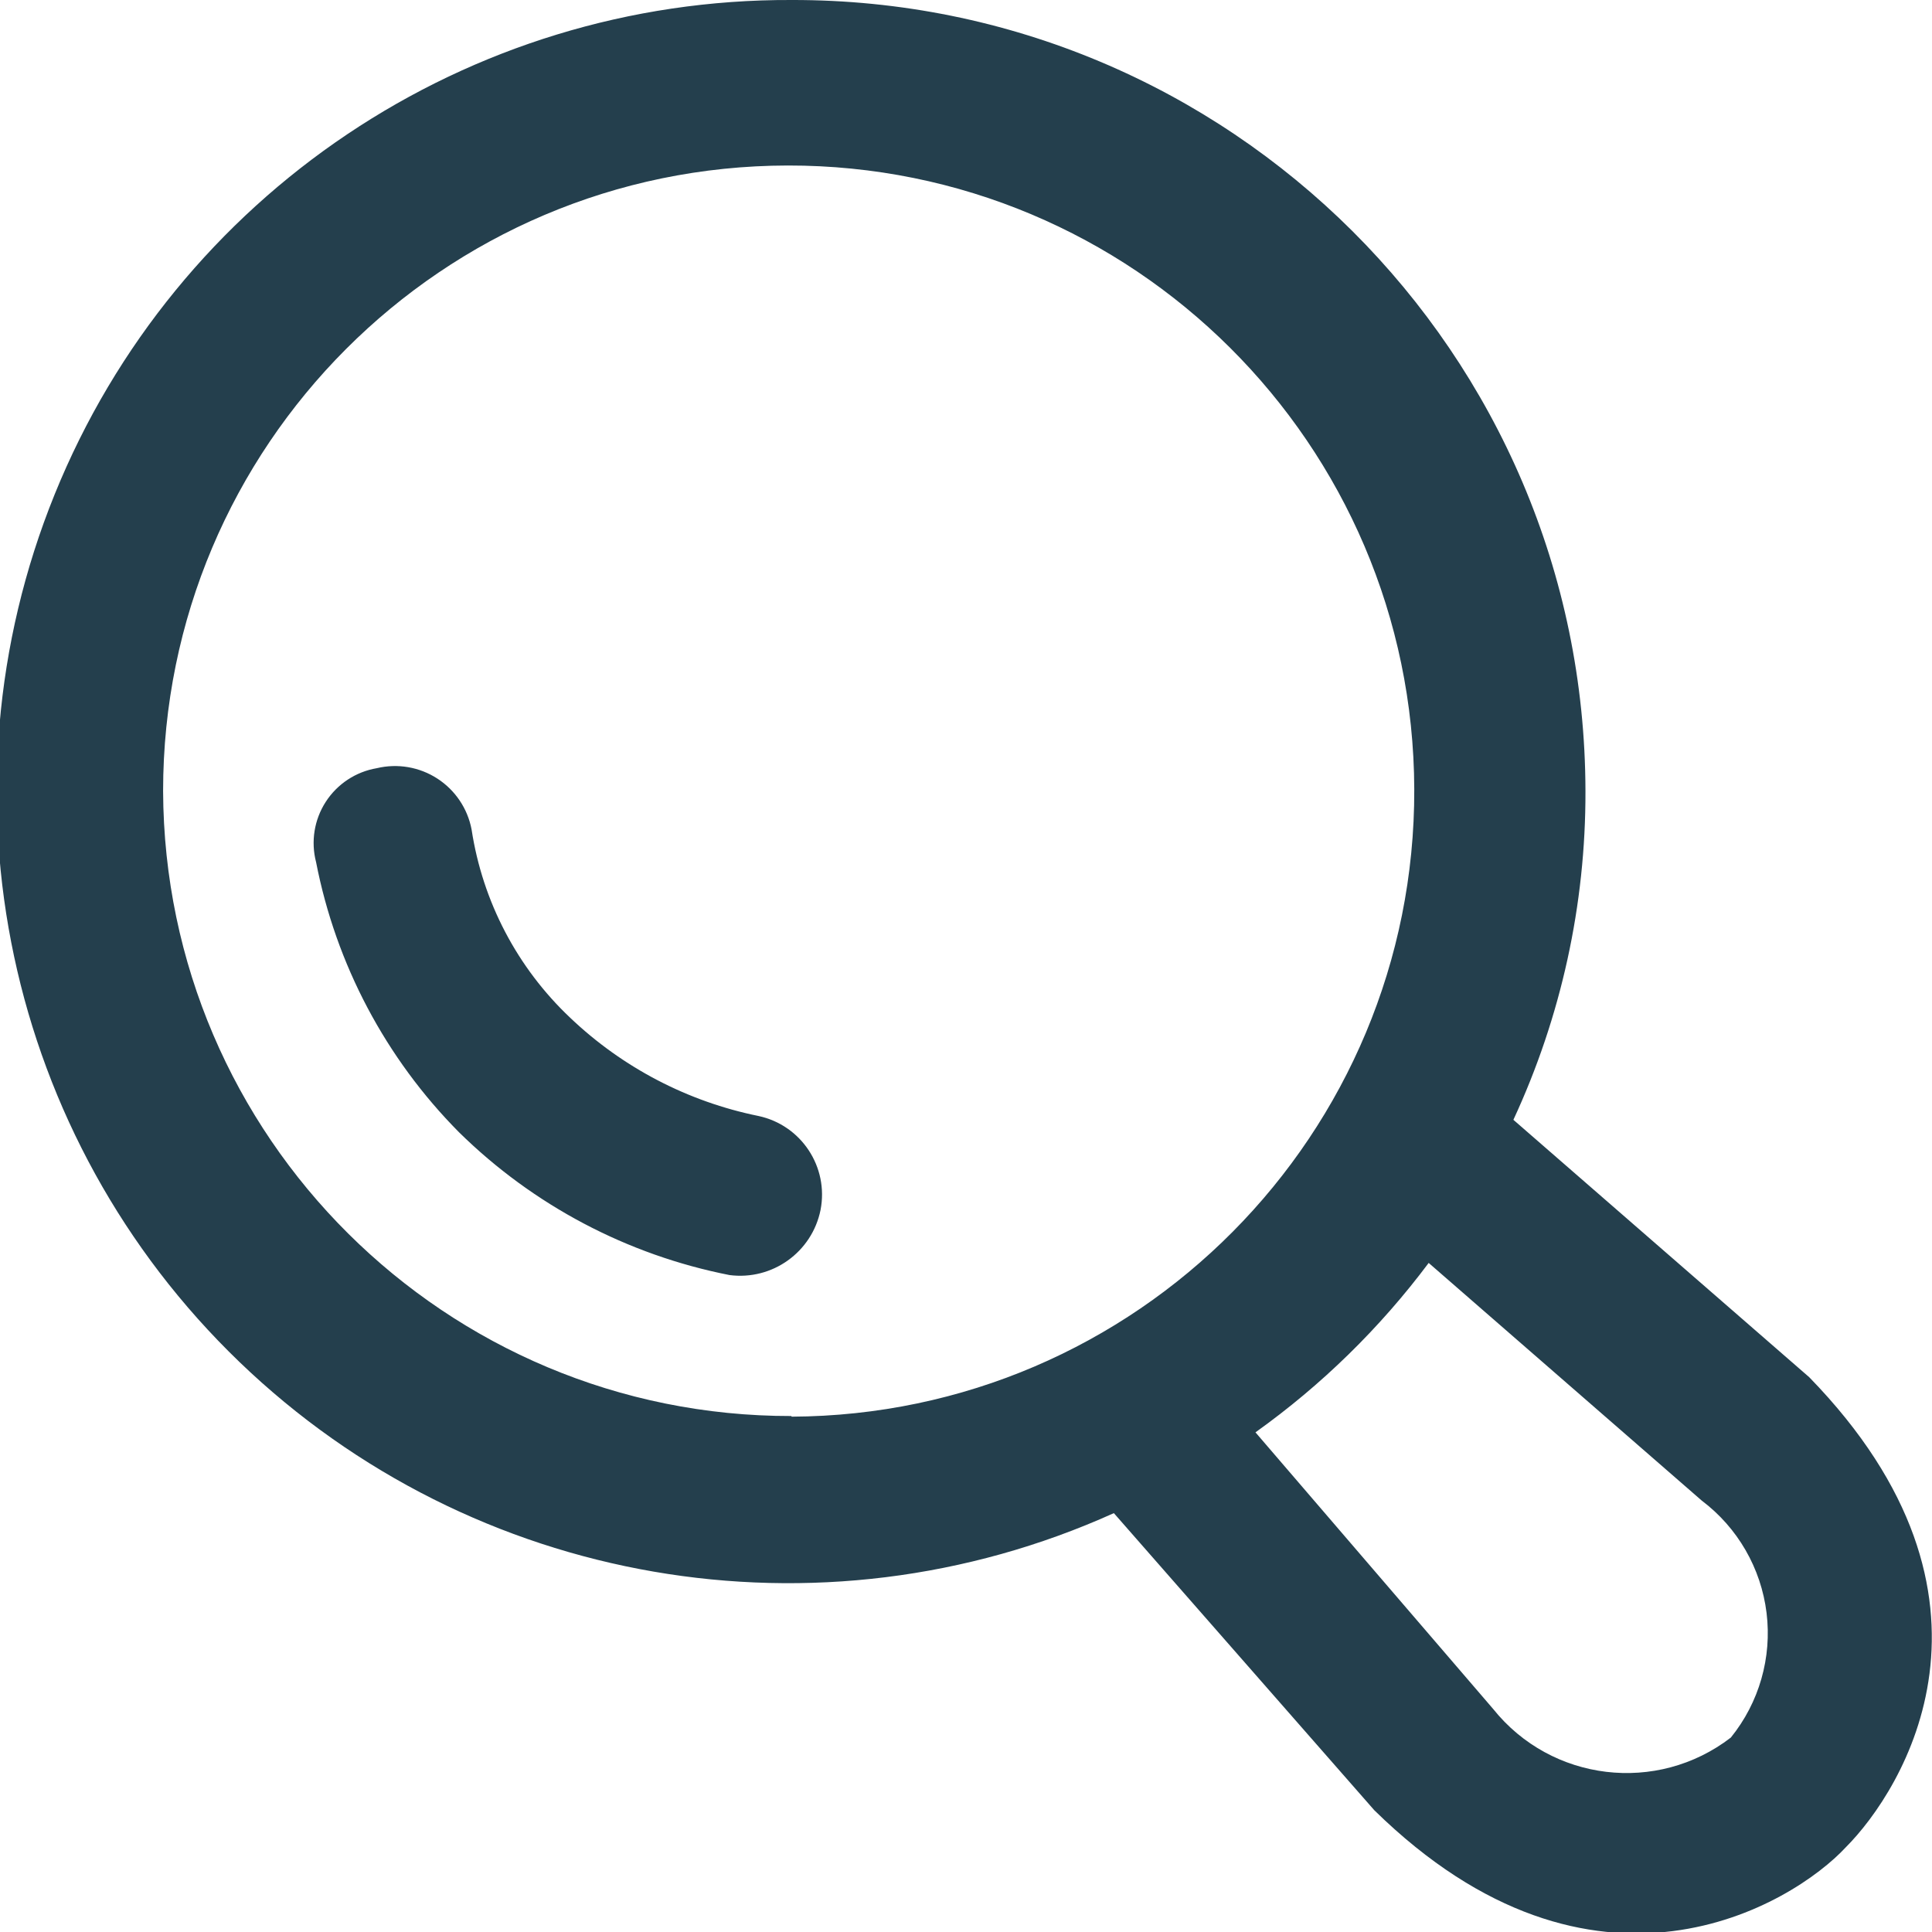
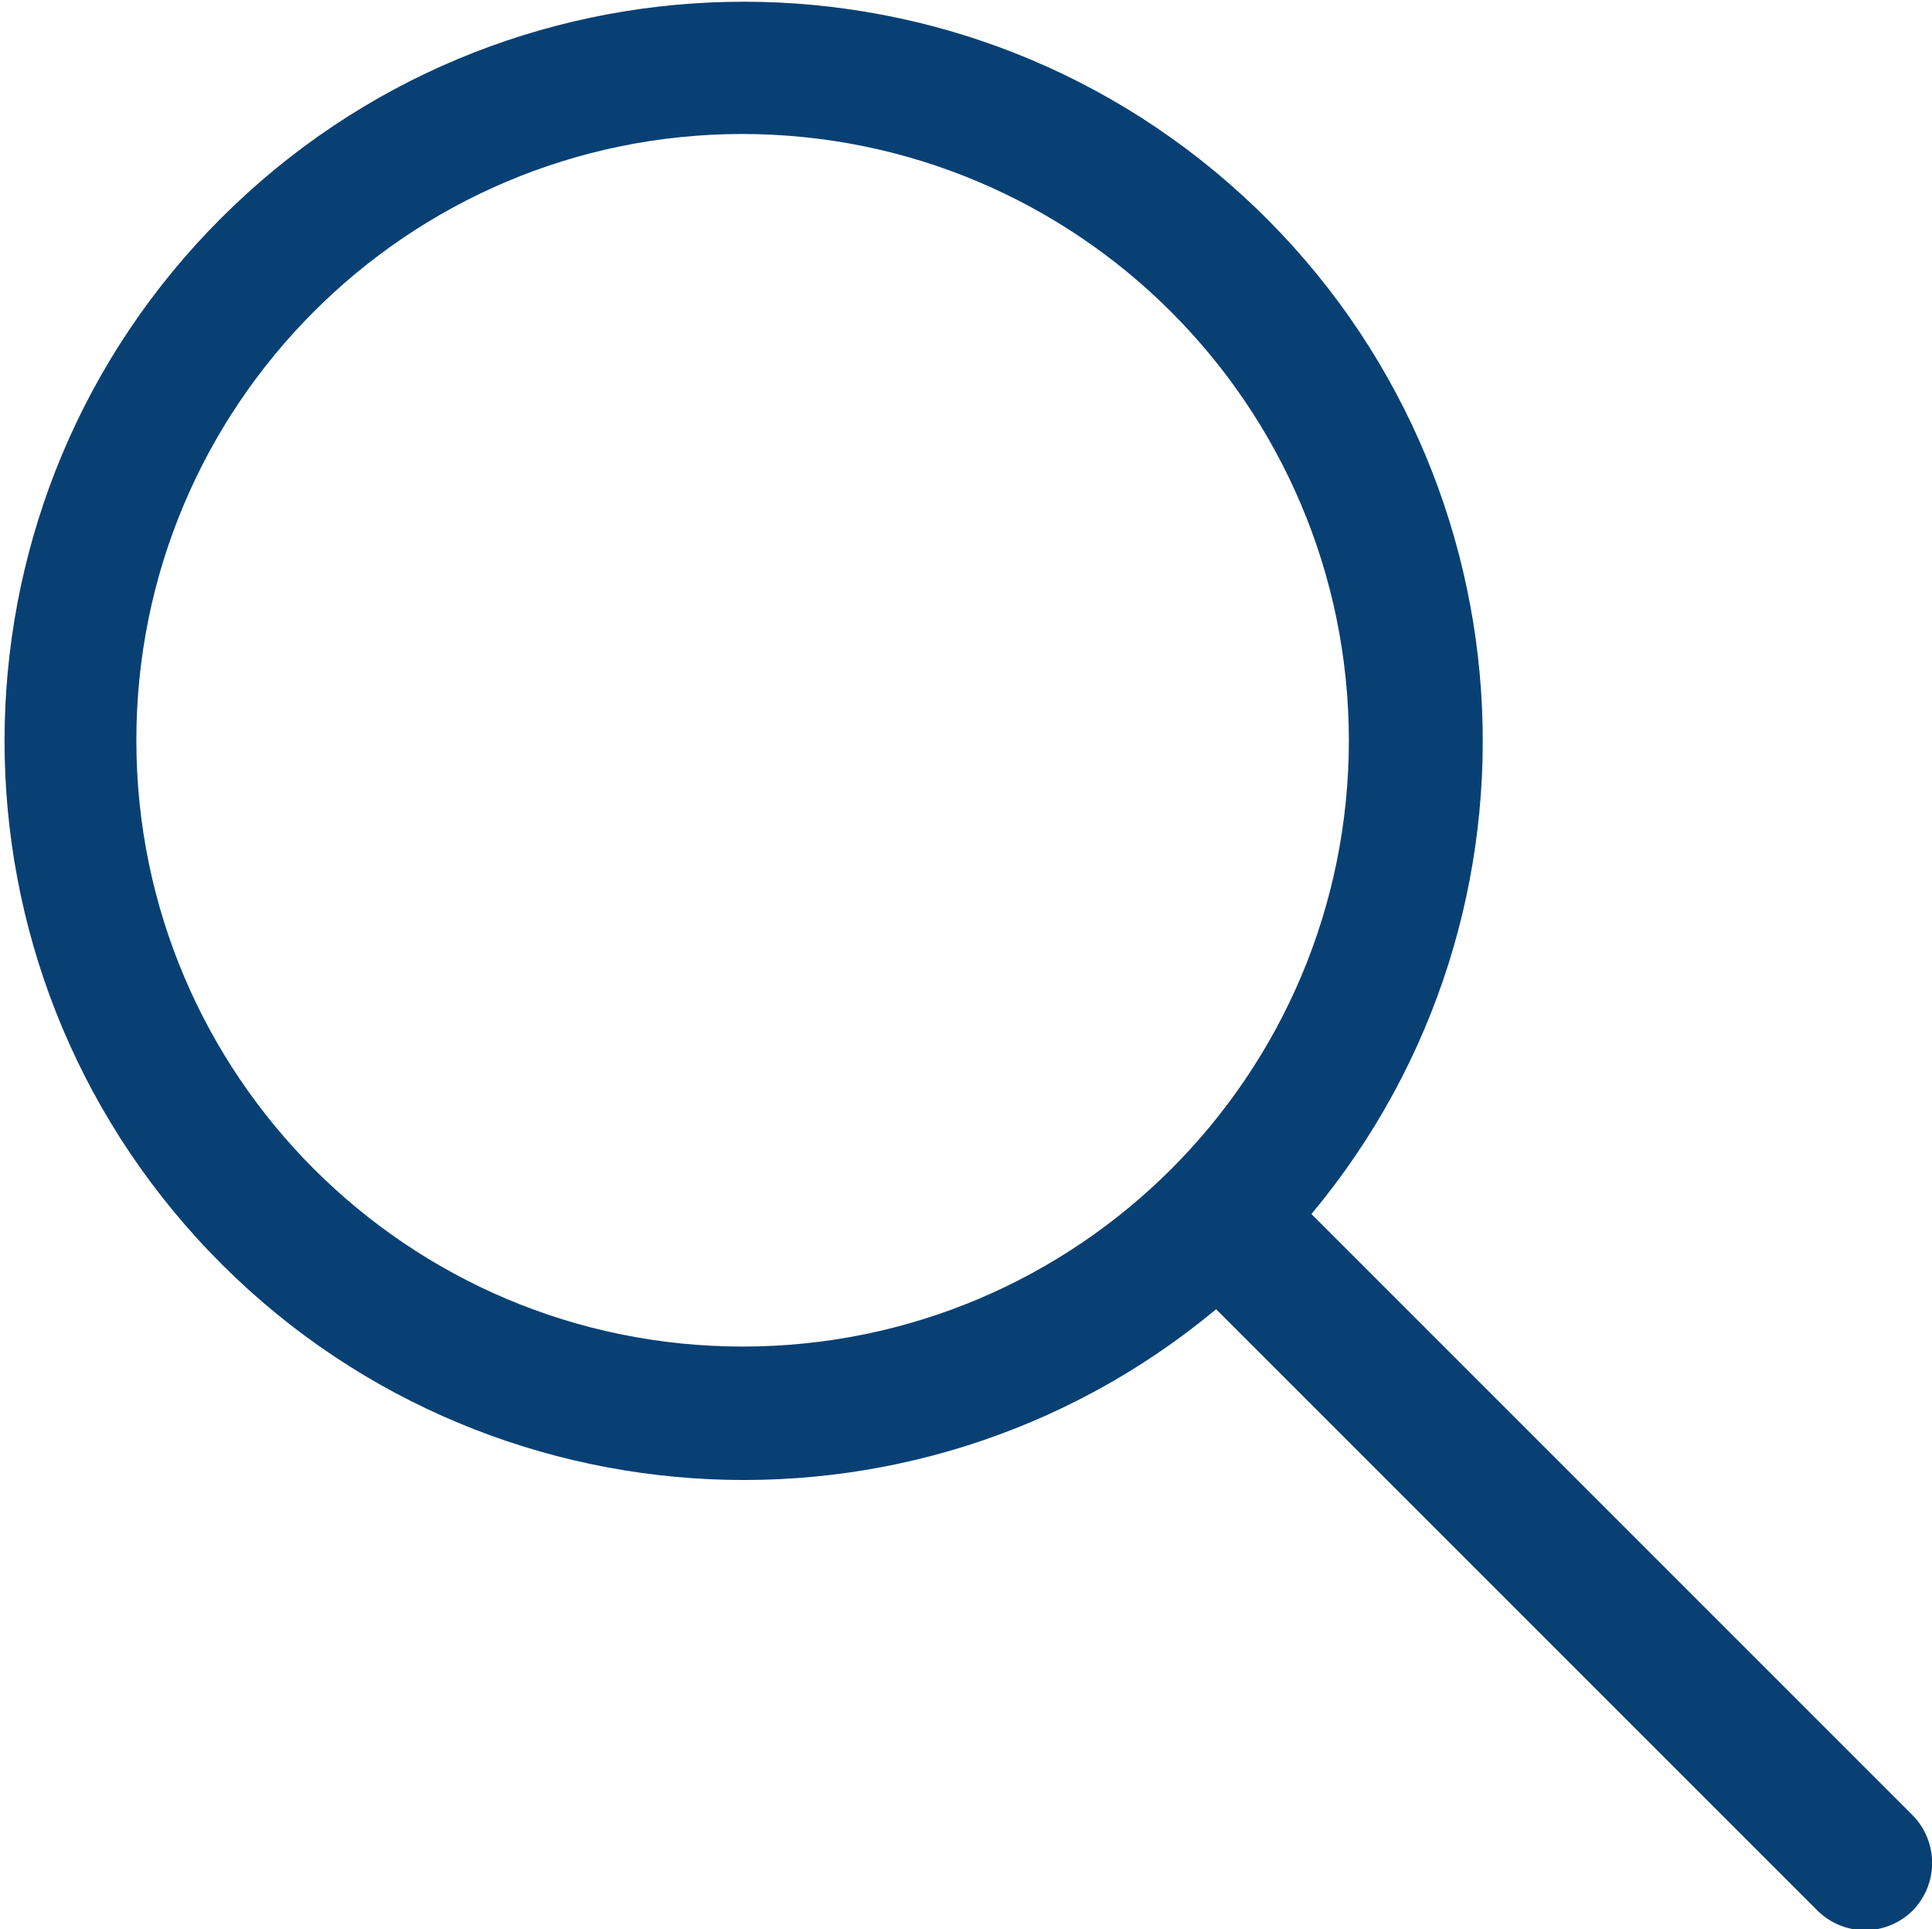
- <svg xmlns="http://www.w3.org/2000/svg" width="15.28" height="15.281" viewBox="0 0 15.28 15.281">
+ <svg xmlns="http://www.w3.org/2000/svg" width="17.03" height="17" viewBox="0 0 17.03 17">
  <defs>
    <style>
      .cls-1 {
-         fill: #243f4d;
+         fill: #094074;
        fill-rule: evenodd;
      }
    </style>
  </defs>
-   <path id="icon" class="cls-1" d="M1547.7,72.076a0.617,0.617,0,0,1,.75.485,2.583,2.583,0,0,0,.78,1.489,3.036,3.036,0,0,0,1.49.777,0.636,0.636,0,0,1,.49.743,0.649,0.649,0,0,1-.72.515,4.21,4.21,0,0,1-2.14-1.13,4.164,4.164,0,0,1-1.13-2.136A0.6,0.6,0,0,1,1547.7,72.076ZM1550.98,66a6.267,6.267,0,0,1,6.28,6.257,6.136,6.136,0,0,1-.57,2.6l2.34,2.036c1.7,1.746.74,3.266,0.29,3.717-0.42.454-1.99,1.414-3.73-.292l-2.06-2.35A6.261,6.261,0,1,1,1550.98,66Zm5.55,13.517a1.352,1.352,0,0,0,1.88.226,1.313,1.313,0,0,0-.23-1.874l-2.16-1.88a6.236,6.236,0,0,1-1.37,1.34Zm-5.55-2.312a4.948,4.948,0,1,0-4.97-4.948A4.963,4.963,0,0,0,1550.98,77.2Z" transform="translate(-1544.72 -66)" />
+   <path class="cls-1" d="M1529.25,418.92a0.6,0.6,0,0,1-.42-0.174l-5.3-5.3a6.515,6.515,0,1,1,.84-0.839l5.3,5.3a0.6,0.6,0,0,1,0,.839A0.6,0.6,0,0,1,1529.25,418.92Zm-9.9-15.833a5.344,5.344,0,1,0,5.35,5.344A5.351,5.351,0,0,0,1519.35,403.087Z" transform="translate(-1512.81 -401.906)" />
</svg>
